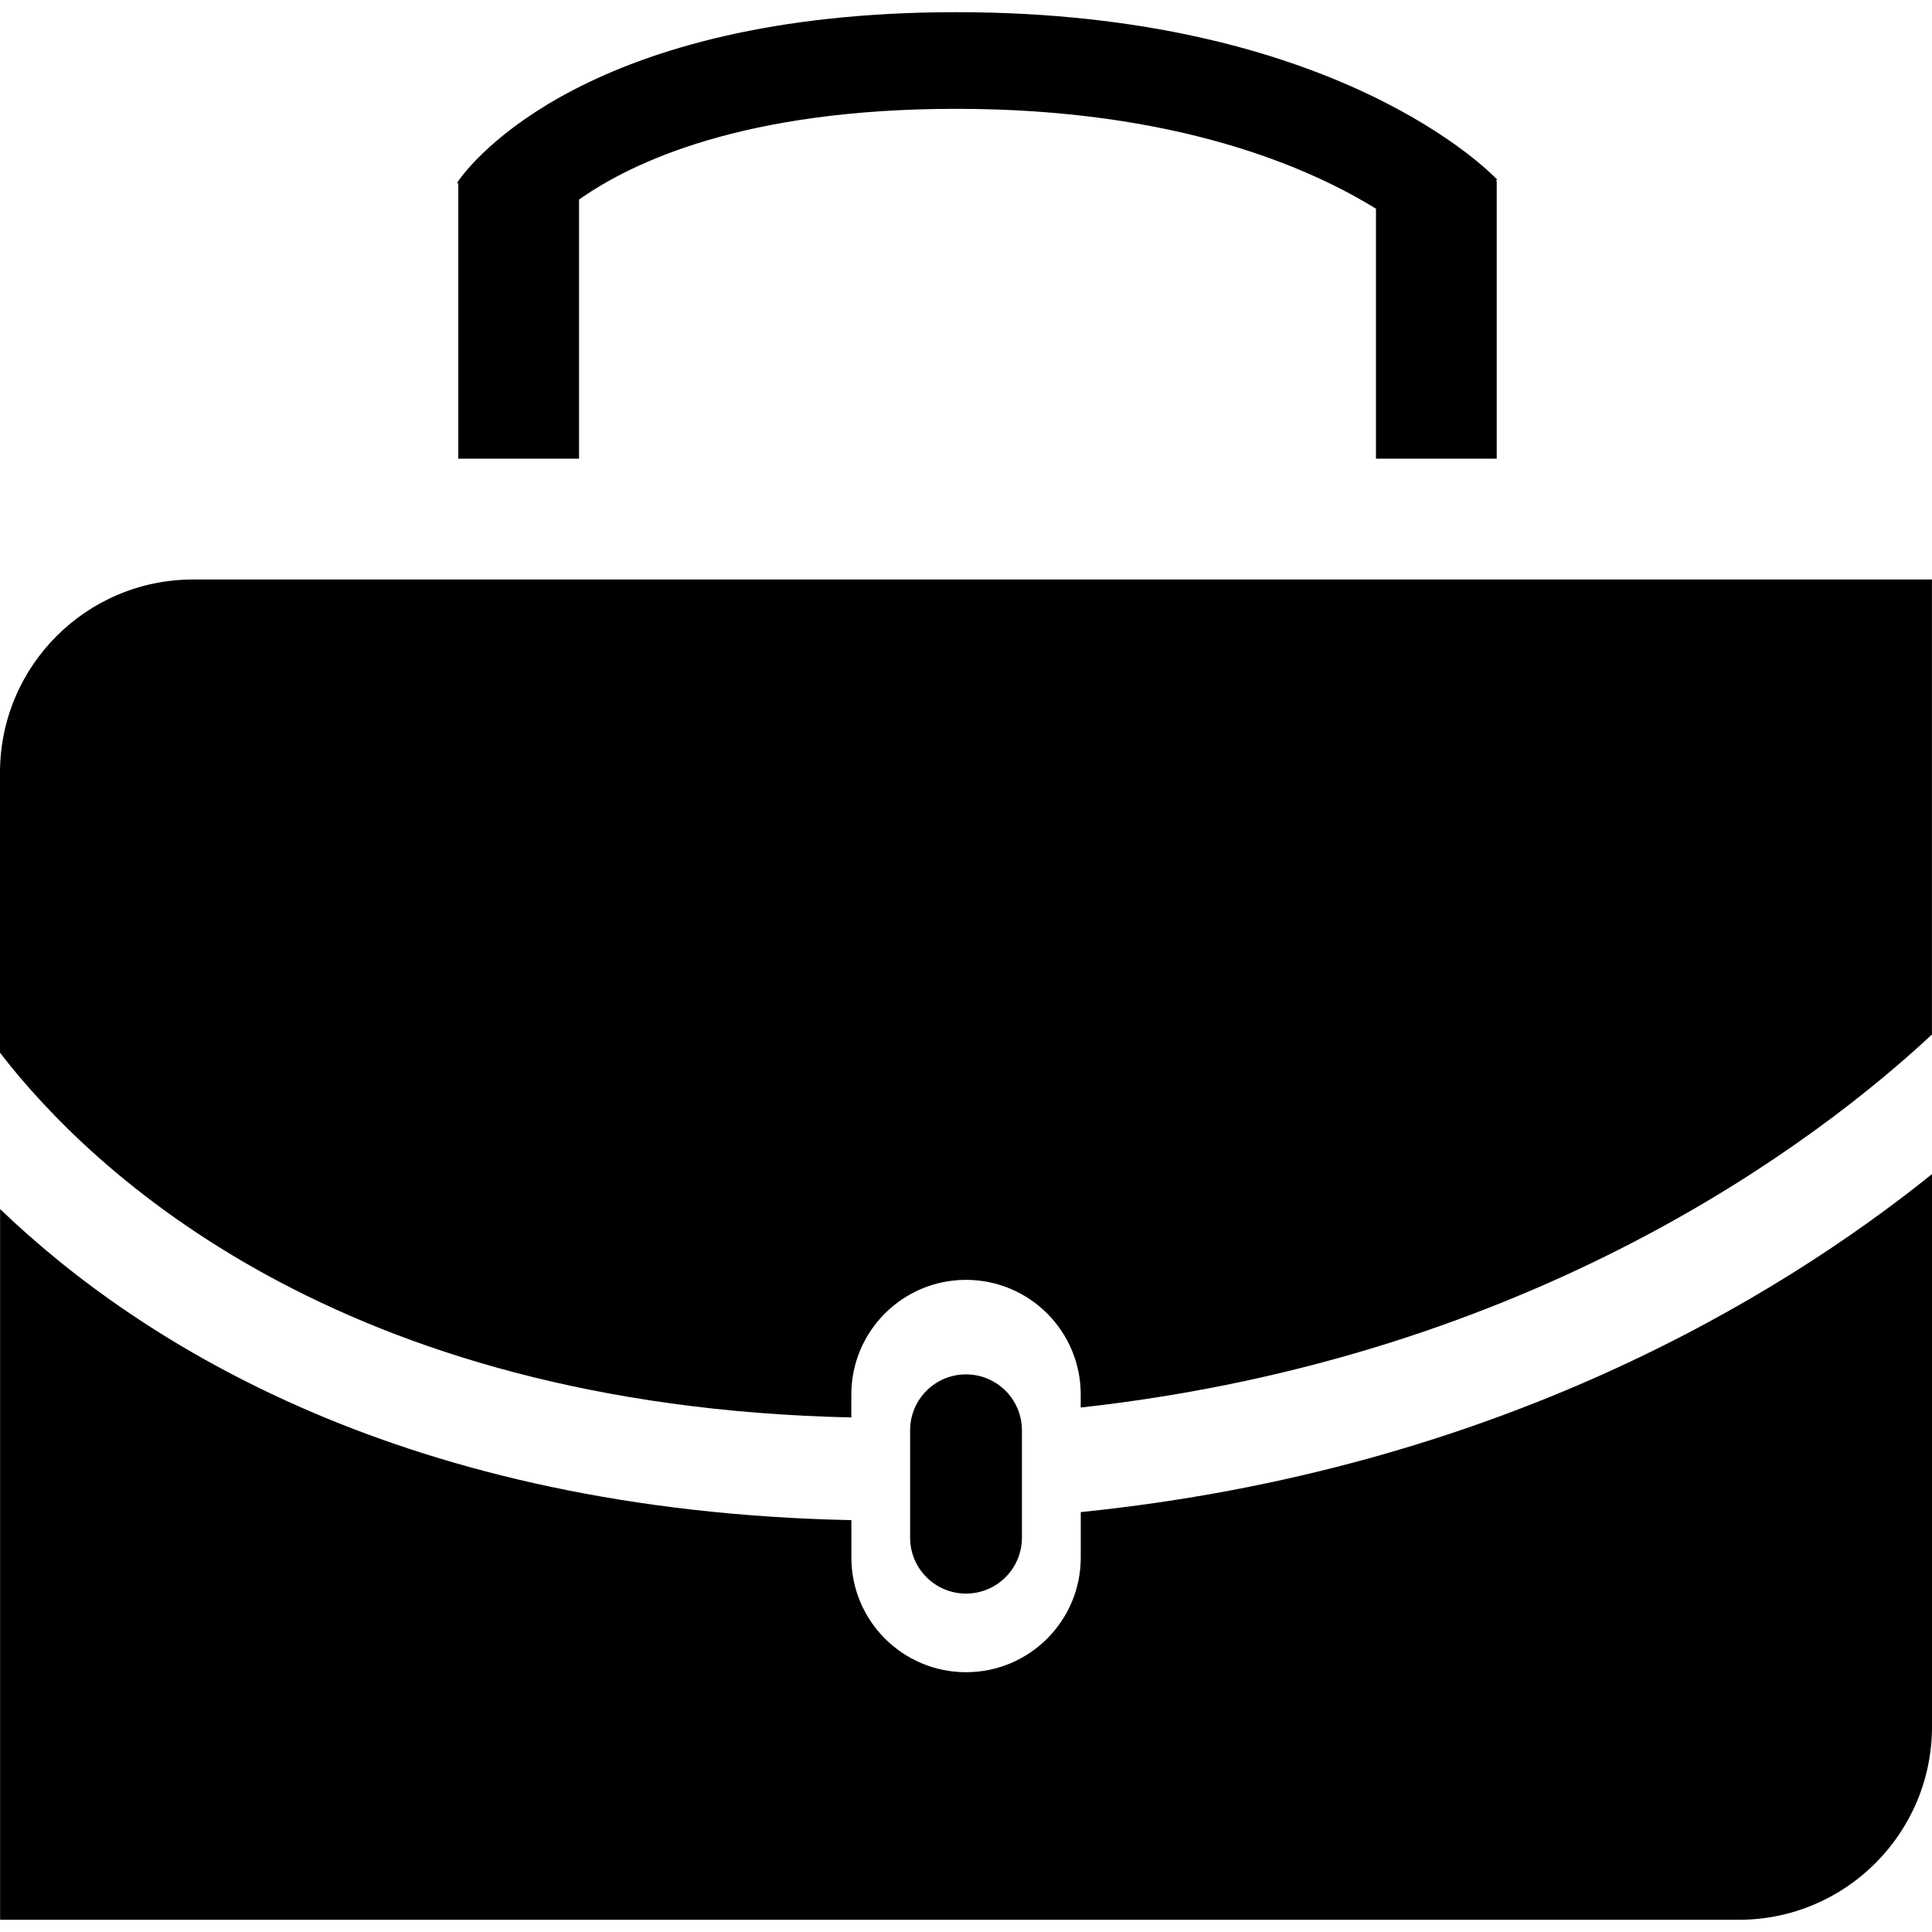
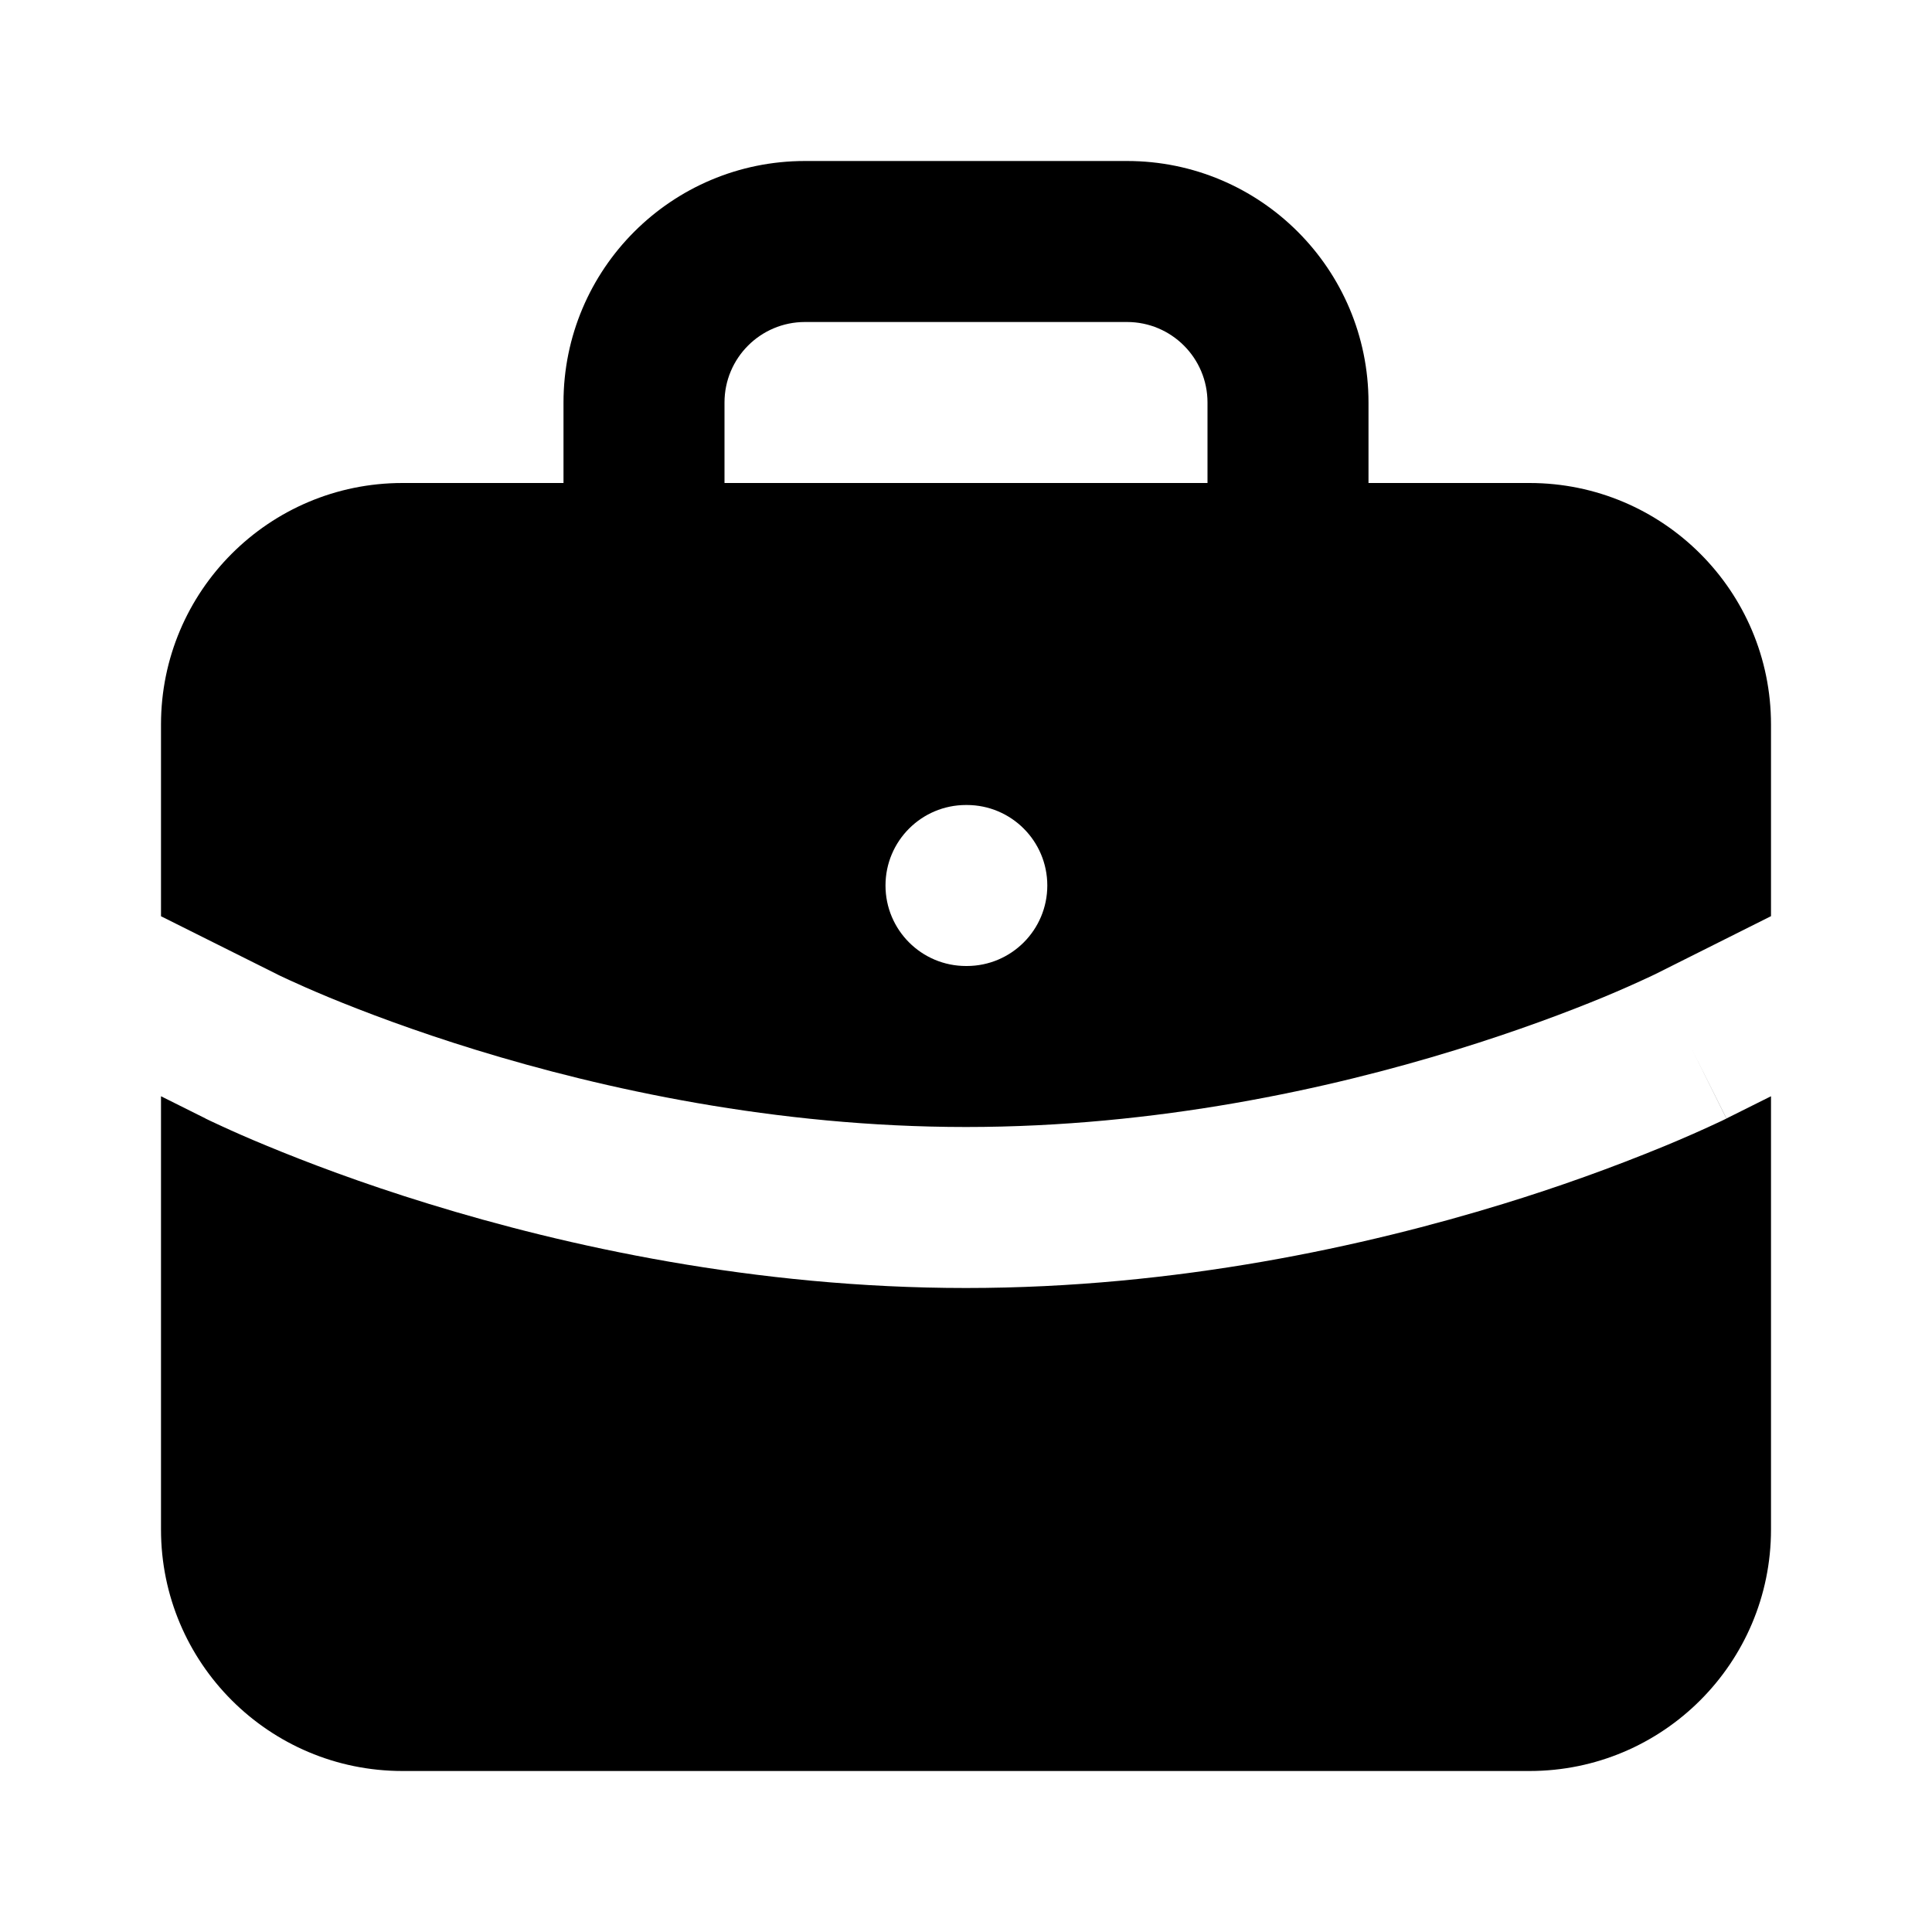
- <svg xmlns="http://www.w3.org/2000/svg" fill="#000000" version="1.1" id="Capa_1" width="800px" height="800px" viewBox="0 0 43.475 43.475" xml:space="preserve">
-   <g>
-     <path d="M21.522,0.274c-8.318,0-10.933,3.402-11.208,3.798h-0.001v0.002c-0.01,0.014-0.024,0.034-0.027,0.039l0.027,0.019v6.19   h2.717V4.491c1.202-0.849,3.722-2.042,8.492-2.042c4.976,0,7.964,1.335,9.441,2.248v5.625h2.717V4.073h-0.024l0.034-0.032   C33.546,3.887,30.045,0.274,21.522,0.274z" />
-     <path d="M19.157,31.896V31.38c0-1.424,1.156-2.58,2.581-2.58c1.426,0,2.581,1.156,2.581,2.58v0.293   c10.229-1.131,16.618-6.03,19.155-8.394v-1.002v-2.717V13.04H4.348C1.947,13.04,0,14.985,0,17.387v2.174v2.717v1.411   C2.051,26.349,7.589,31.644,19.157,31.896z" />
-     <path d="M20.48,32.185v2.417c0,0.694,0.563,1.258,1.258,1.258c0.694,0,1.258-0.563,1.258-1.258v-2.417   c0-0.694-0.564-1.258-1.258-1.258C21.043,30.927,20.48,31.49,20.48,32.185z" />
-     <path d="M43.475,38.853V26.421c-3.475,2.791-9.822,6.653-19.155,7.605v1.021c0,1.427-1.156,2.582-2.581,2.582   c-1.425,0-2.581-1.155-2.581-2.582v-0.84c-10.003-0.207-15.958-3.93-19.156-7V43.2h39.127C41.528,43.2,43.475,41.253,43.475,38.853   z" />
-   </g>
+ <svg xmlns="http://www.w3.org/2000/svg" class="w-6 h-6 text-gray-800 dark:text-white" aria-hidden="true" width="24" height="24" fill="currentColor" viewBox="0 0 24 24">
+   <path fill-rule="evenodd" d="M10 2a3 3 0 0 0-3 3v1H5a3 3 0 0 0-3 3v2.382l1.447.723.005.003.027.013.12.056c.108.05.272.123.486.212.429.177 1.056.416 1.834.655C7.481 13.524 9.63 14 12 14c2.372 0 4.52-.475 6.08-.956.78-.24 1.406-.478 1.835-.655a14.028 14.028 0 0 0 .606-.268l.027-.013.005-.002L22 11.381V9a3 3 0 0 0-3-3h-2V5a3 3 0 0 0-3-3h-4Zm5 4V5a1 1 0 0 0-1-1h-4a1 1 0 0 0-1 1v1h6Zm6.447 7.894.553-.276V19a3 3 0 0 1-3 3H5a3 3 0 0 1-3-3v-5.382l.553.276.002.002.004.002.013.006.041.02.151.07c.13.06.318.144.557.242.478.198 1.163.46 2.01.72C7.019 15.476 9.37 16 12 16c2.628 0 4.98-.525 6.67-1.044a22.95 22.95 0 0 0 2.01-.72 15.994 15.994 0 0 0 .707-.312l.041-.02.013-.006.004-.002.001-.001-.431-.866.432.865ZM12 10a1 1 0 1 0 0 2h.01a1 1 0 1 0 0-2H12Z" clip-rule="evenodd" />
</svg>
